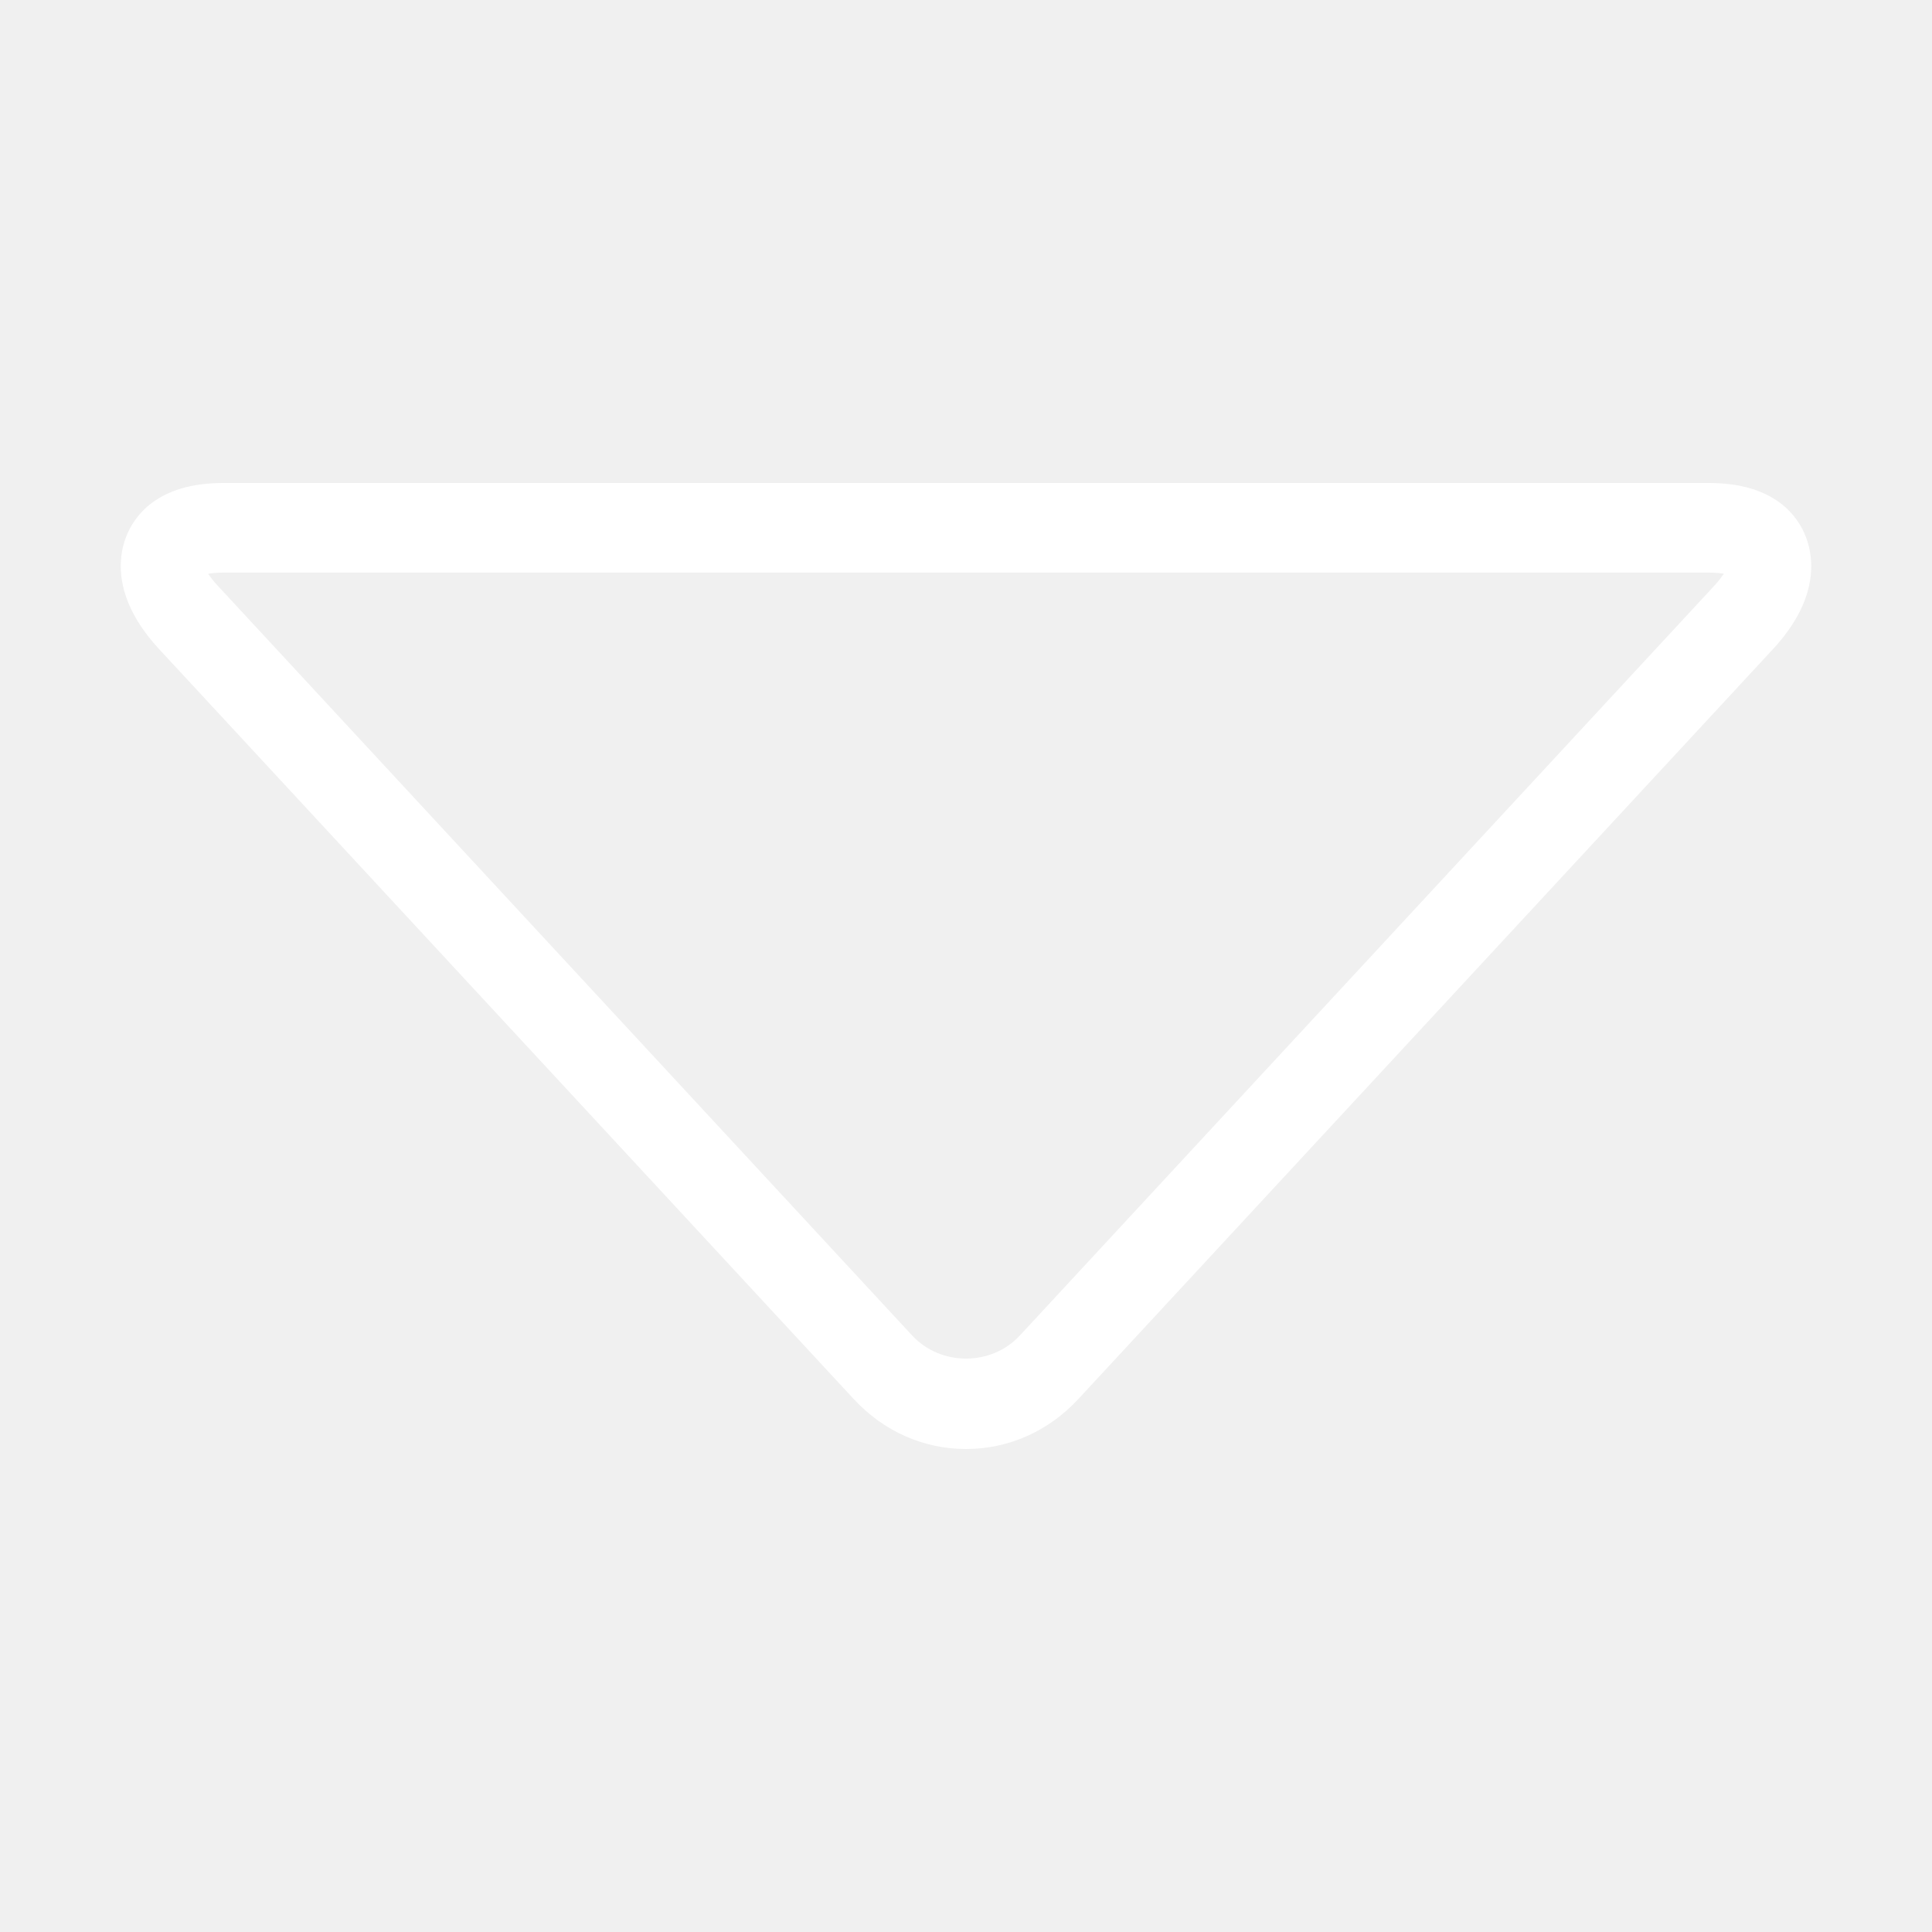
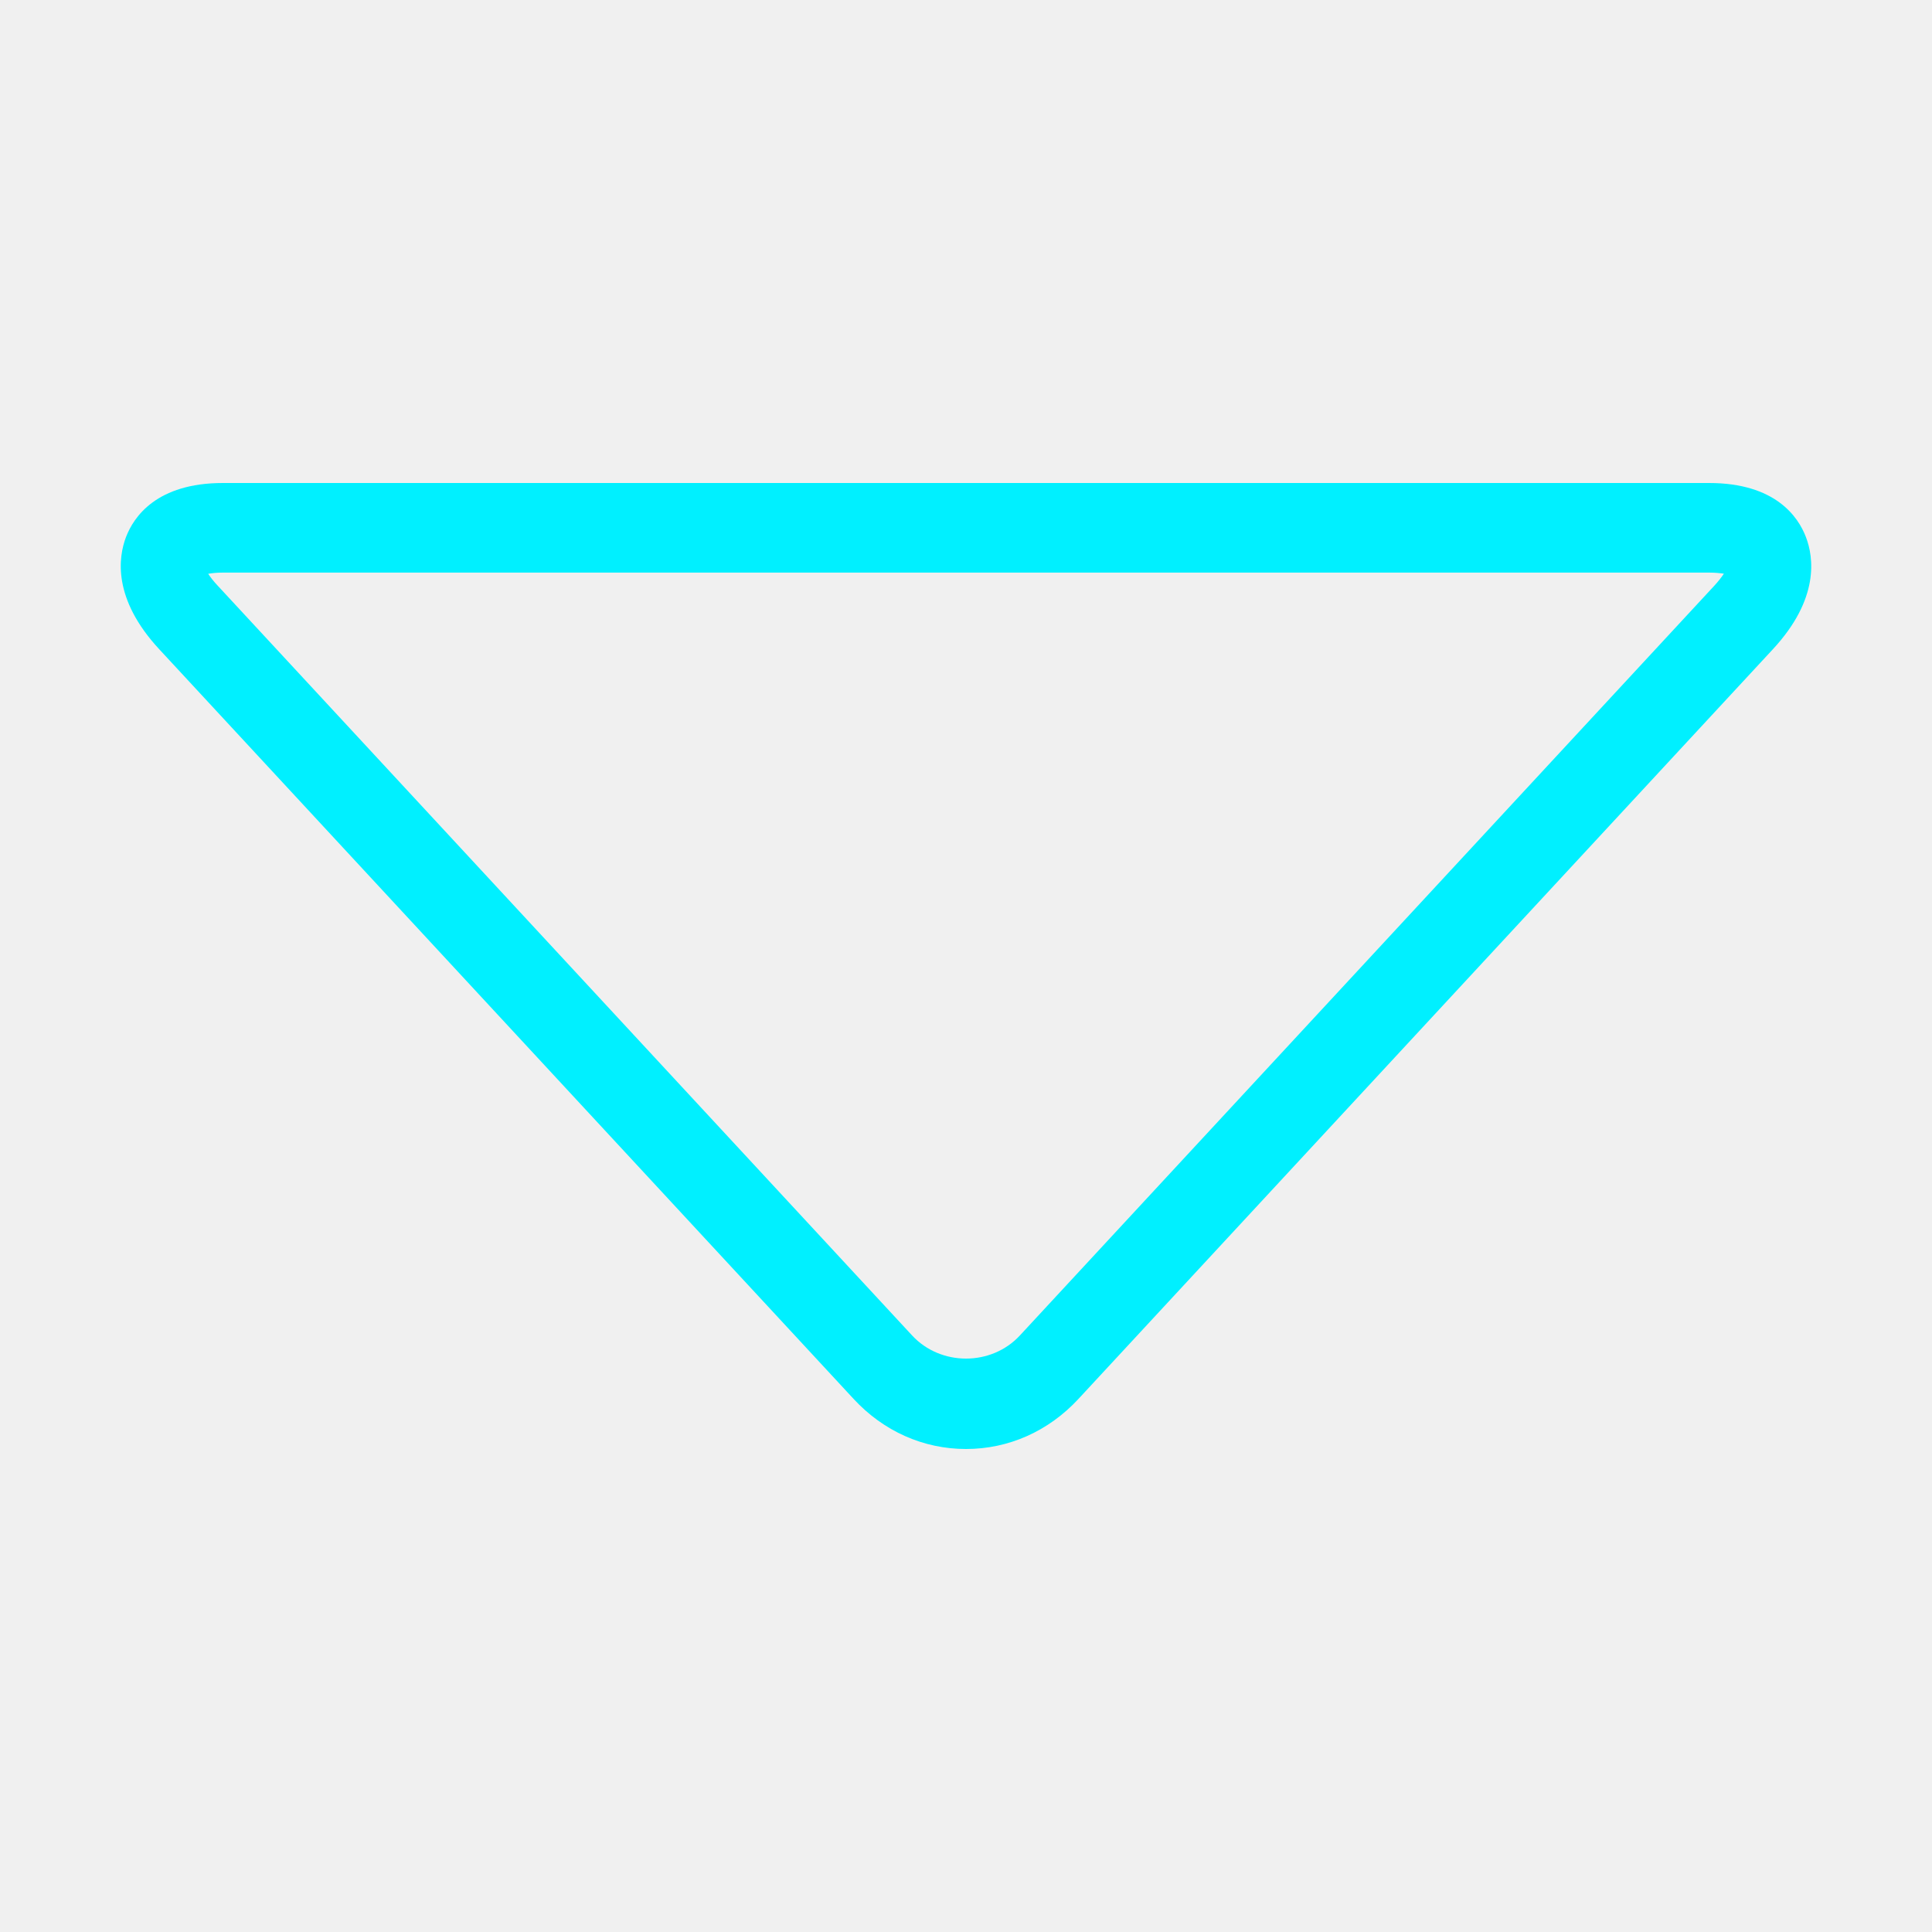
<svg xmlns="http://www.w3.org/2000/svg" width="32" height="32" viewBox="0 0 32 32" fill="none">
-   <path d="M16 24C15.295 24 14.633 23.706 14.137 23.169L2.637 10.753C1.861 9.916 1.96 9.229 2.087 8.895C2.215 8.561 2.593 8 3.693 8H28.307C29.406 8 29.785 8.561 29.912 8.896C30.04 9.23 30.14 9.918 29.363 10.755L17.863 23.17C17.367 23.706 16.706 24 16 24ZM3.448 9.504C3.484 9.558 3.536 9.627 3.609 9.704L15.108 22.12C15.581 22.63 16.42 22.63 16.892 22.12L28.392 9.704C28.465 9.625 28.516 9.557 28.553 9.502C28.491 9.493 28.41 9.484 28.307 9.484H3.693C3.591 9.484 3.509 9.493 3.448 9.504Z" fill="white" />
+   <path d="M16 24C15.295 24 14.633 23.706 14.137 23.169L2.637 10.753C1.861 9.916 1.96 9.229 2.087 8.895C2.215 8.561 2.593 8 3.693 8H28.307C29.406 8 29.785 8.561 29.912 8.896C30.04 9.23 30.14 9.918 29.363 10.755L17.863 23.17C17.367 23.706 16.706 24 16 24ZM3.448 9.504C3.484 9.558 3.536 9.627 3.609 9.704L15.108 22.12C15.581 22.63 16.42 22.63 16.892 22.12L28.392 9.704C28.465 9.625 28.516 9.557 28.553 9.502C28.491 9.493 28.41 9.484 28.307 9.484H3.693C3.591 9.484 3.509 9.493 3.448 9.504Z" fill="#00f0ff" />
</svg>
